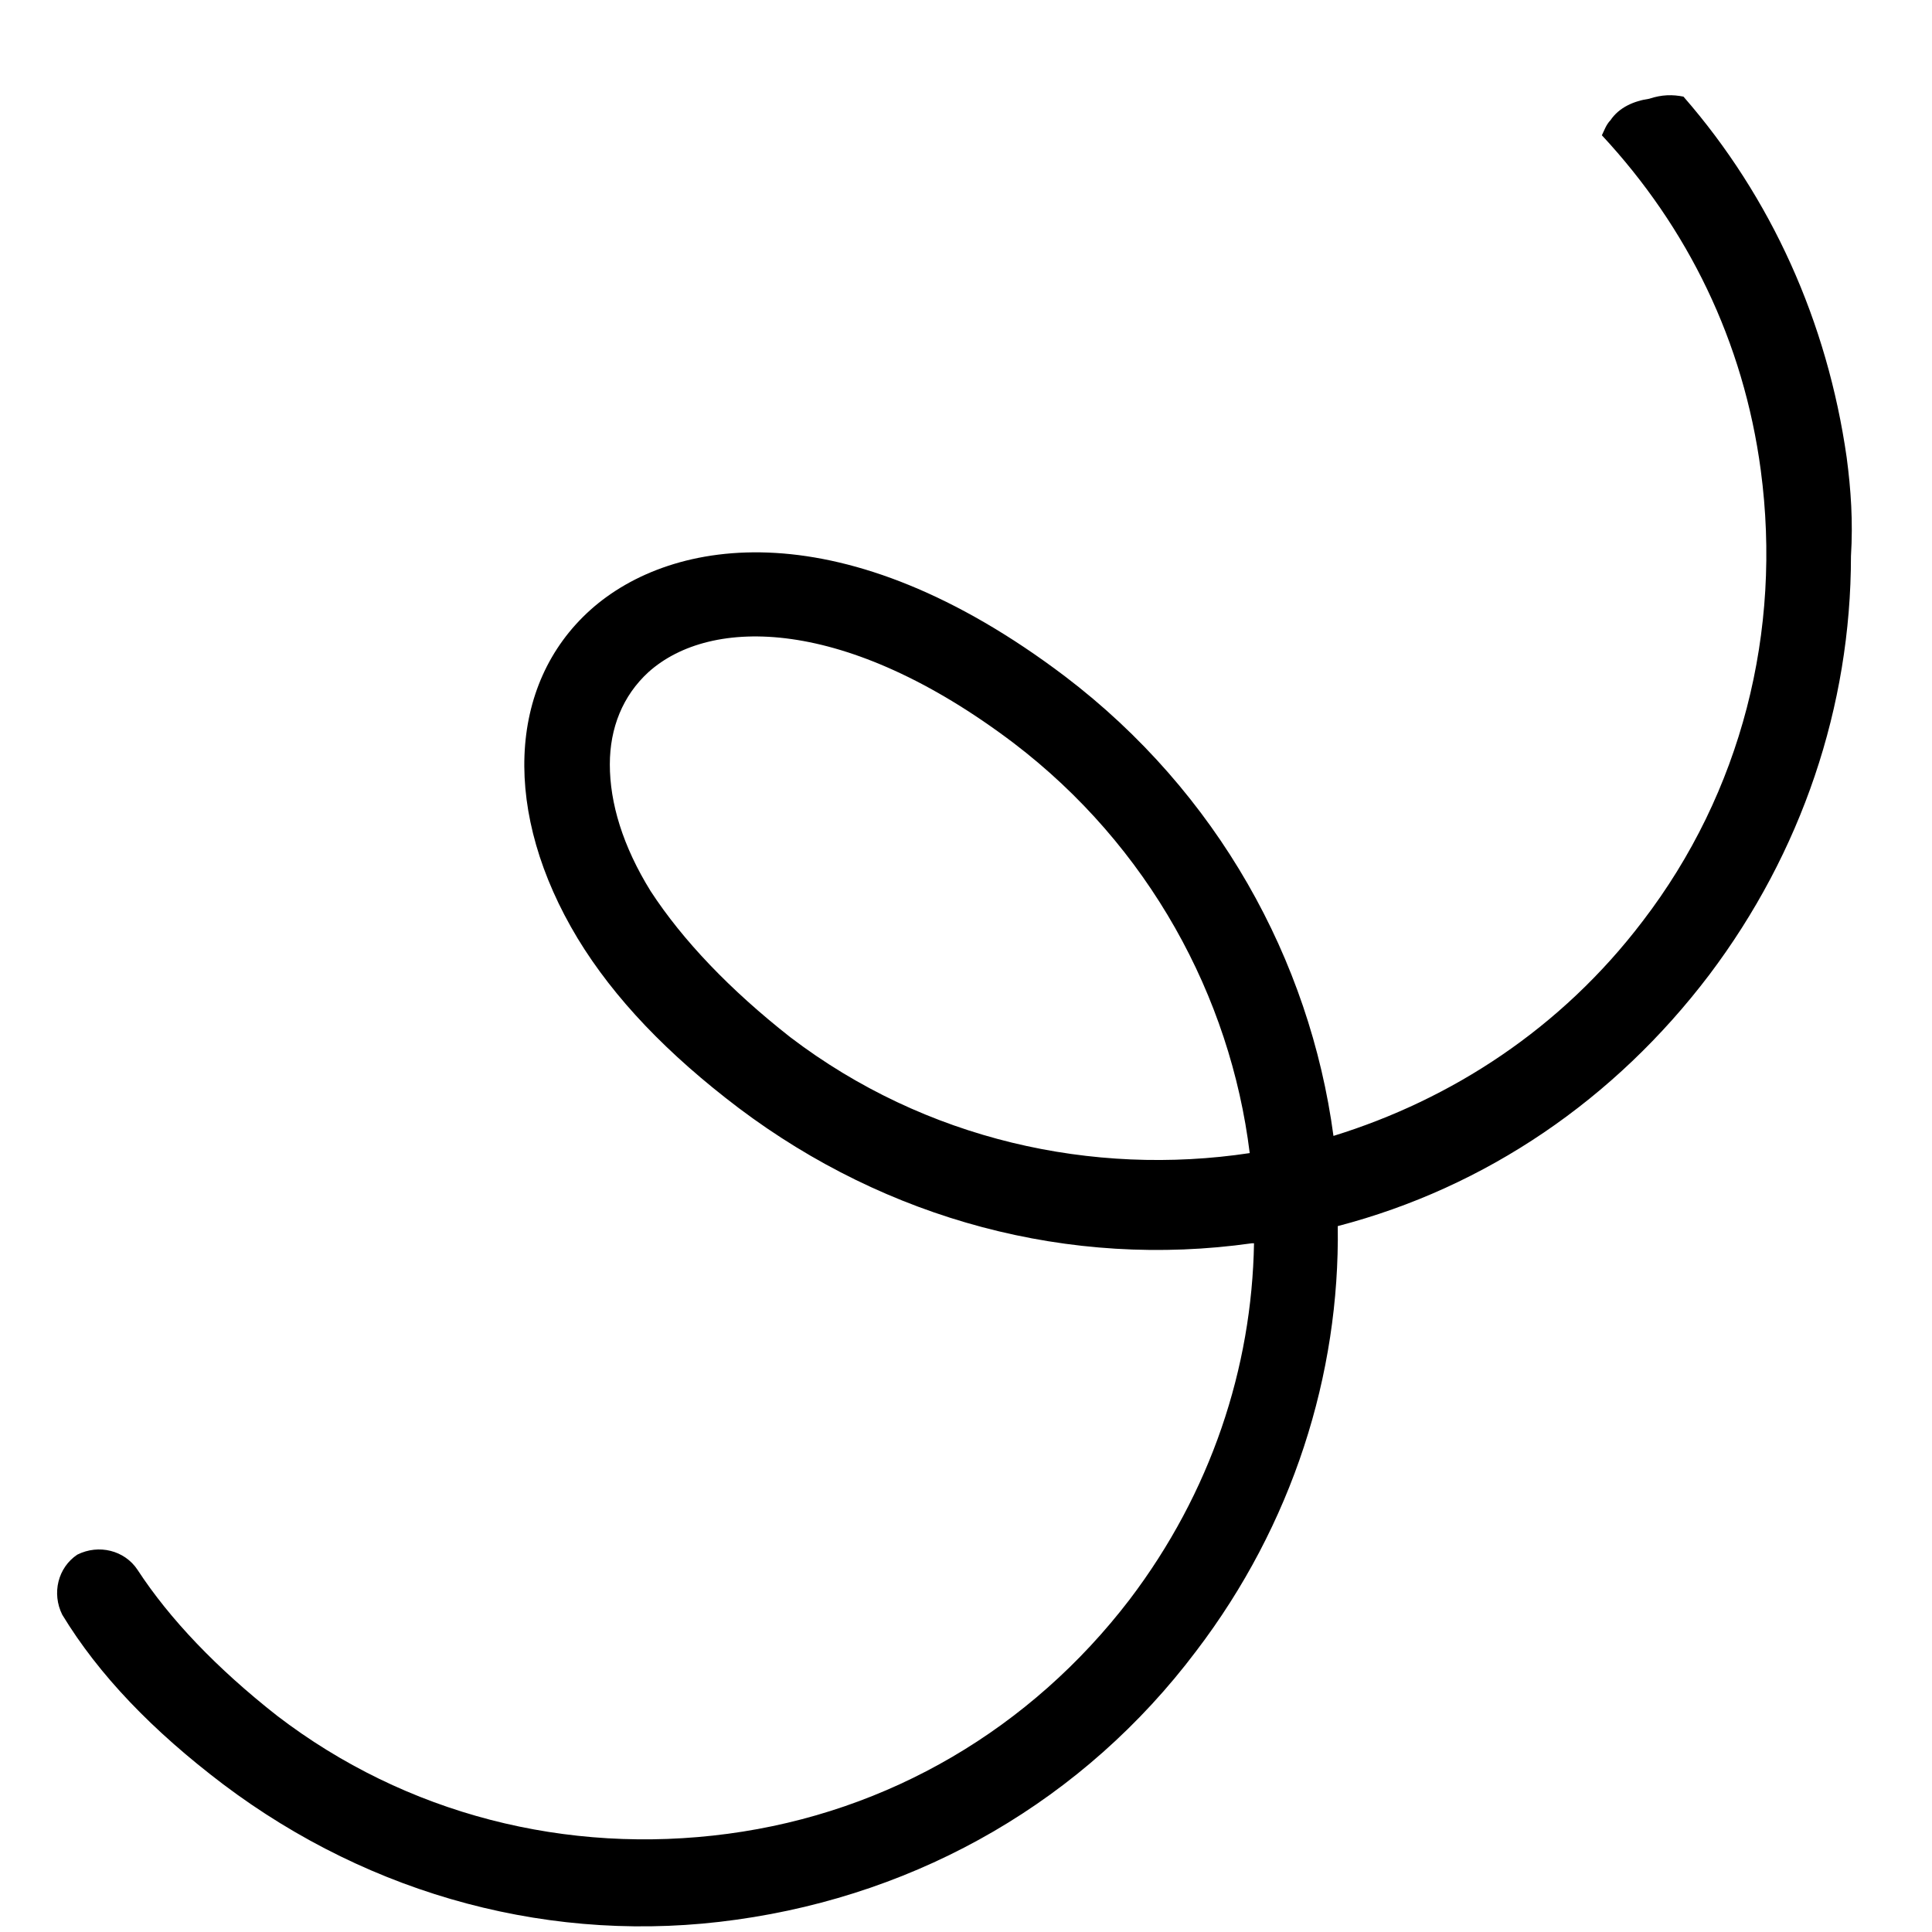
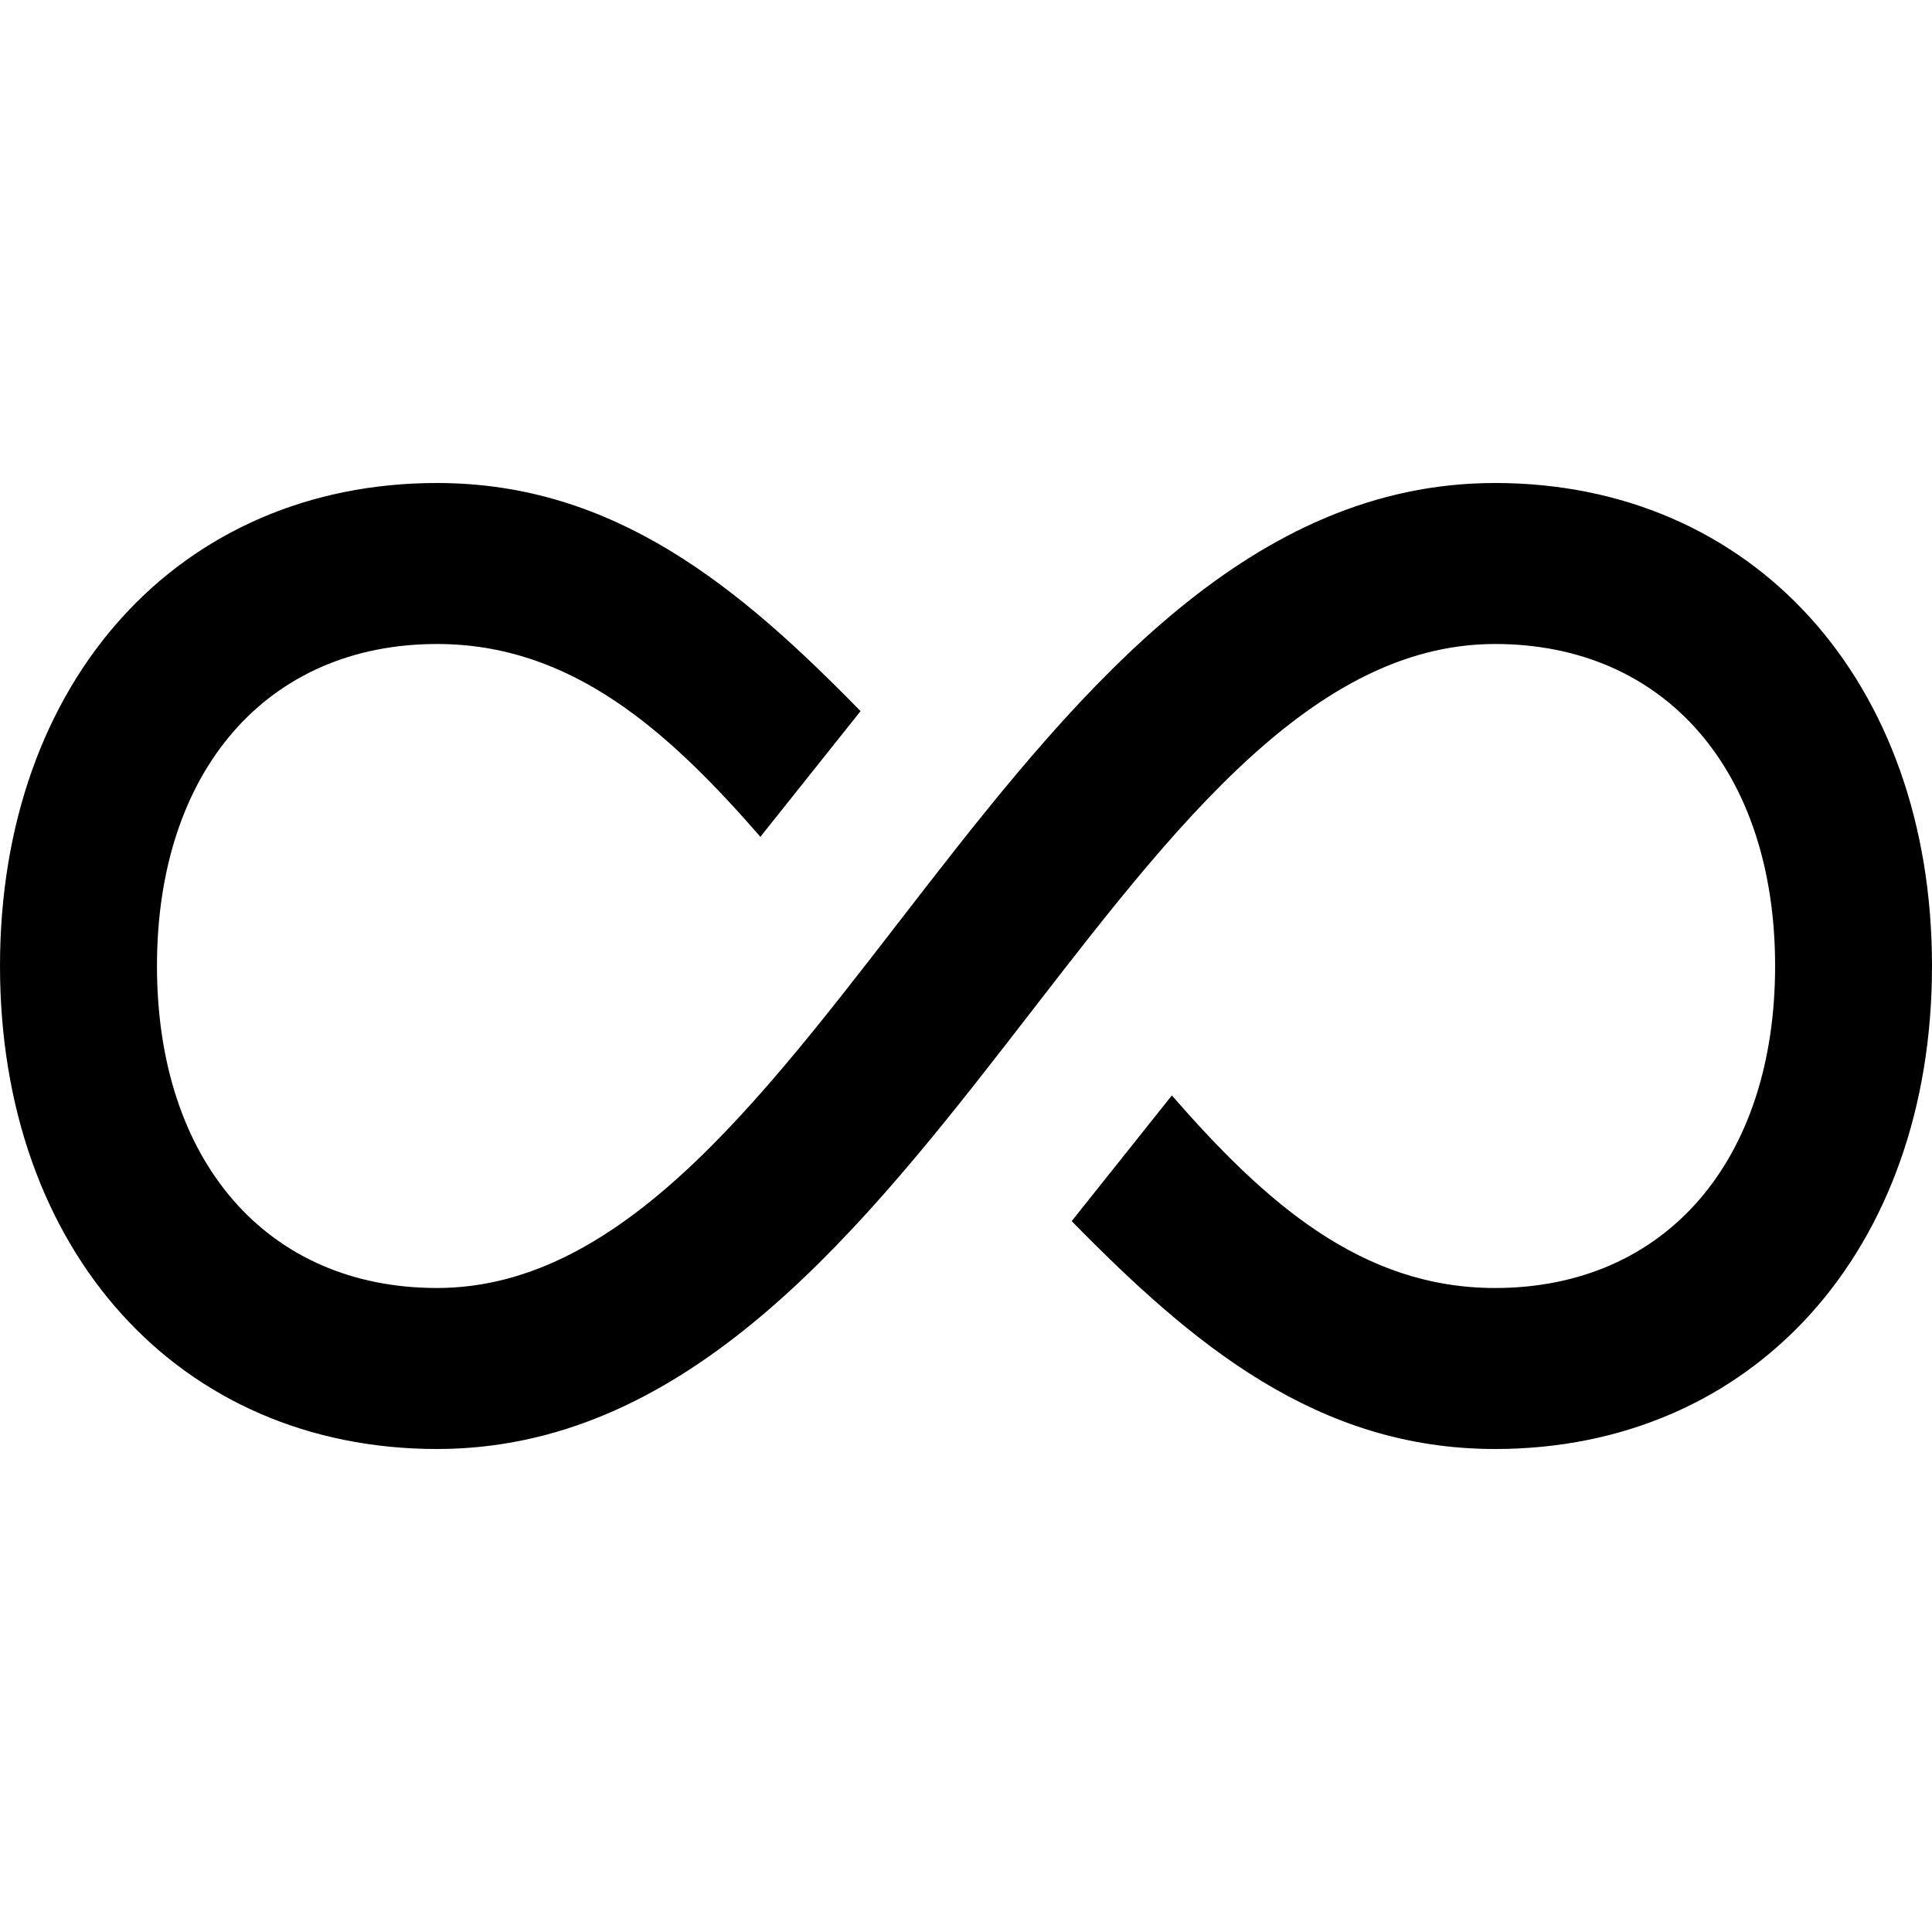
- <svg xmlns="http://www.w3.org/2000/svg" version="1.1" id="Calque_1" x="0px" y="0px" viewBox="0 0 350 350" style="enable-background:new 0 0 350 350;" xml:space="preserve">
-   <g id="icon" transform="translate(-1.944444 -1.944444) scale(3.89 3.89)">
-     <path d="M86.5,21.8C85.6,15.5,83,9.7,78.9,5c-0.5-0.1-1-0.1-1.6,0.1c-0.7,0.1-1.4,0.4-1.8,1c-0.2,0.2-0.3,0.5-0.4,0.7   c4,4.3,6.6,9.6,7.4,15.6c1,7.5-0.9,15-5.5,21c-3.8,5-8.9,8.3-14.4,10c-1.1-8.2-5.4-16-12.5-21.4c-10.3-7.8-18.3-6.5-22.1-3.1   c-3.9,3.5-4.1,9.5-0.6,15.3c1.7,2.8,4.2,5.4,7.5,7.9c6.9,5.2,15.4,7.5,23.9,6.3c0,0,0,0,0.1,0c-0.1,5.8-2,11.6-5.8,16.6   c-4.6,6-11.2,9.9-18.7,10.9c-7.5,1-15-0.9-21-5.5c0,0,0,0,0,0c-2.8-2.2-5-4.5-6.5-6.8c-0.6-0.9-1.8-1.2-2.8-0.7   c-0.9,0.6-1.2,1.8-0.7,2.8c1.7,2.8,4.2,5.4,7.5,7.9c0,0,0,0,0,0c6.9,5.2,15.4,7.5,23.9,6.3c8.6-1.2,16.2-5.6,21.4-12.5   c4.5-5.9,6.7-12.9,6.6-19.8c6.9-1.8,12.9-5.9,17.3-11.7c4.3-5.7,6.6-12.5,6.6-19.5C86.8,24.8,86.7,23.3,86.5,21.8z M37.3,48.8   c-2.8-2.2-5-4.5-6.5-6.8c-1.3-2.1-1.9-4.1-1.9-5.9c0-1.7,0.6-3.2,1.8-4.3c2.9-2.6,9.2-2.6,17,3.3c6.3,4.8,10.1,11.8,11,19.1   C51.4,55.3,43.6,53.6,37.3,48.8z" />
-   </g>
+ <svg xmlns="http://www.w3.org/2000/svg" width="24" height="24" viewBox="0 0 24 24">
+   <path d="M18.572 6c-6.018 0-8.414 10-13.143 10-2.114 0-3.479-1.578-3.479-4s1.366-4 3.479-4c1.666 0 2.862 1.069 4.017 2.395l1.244-1.561c-1.499-1.533-3.05-2.834-5.261-2.834-3.197 0-5.429 2.455-5.429 6s2.232 6 5.429 6c6.003 0 8.407-10 13.143-10 2.113 0 3.479 1.578 3.479 4s-1.365 4-3.479 4c-1.664 0-2.86-1.068-4.015-2.392l-1.244 1.561c1.499 1.531 3.05 2.831 5.259 2.831 3.197 0 5.428-2.455 5.428-6s-2.231-6-5.428-6z" />
</svg>
